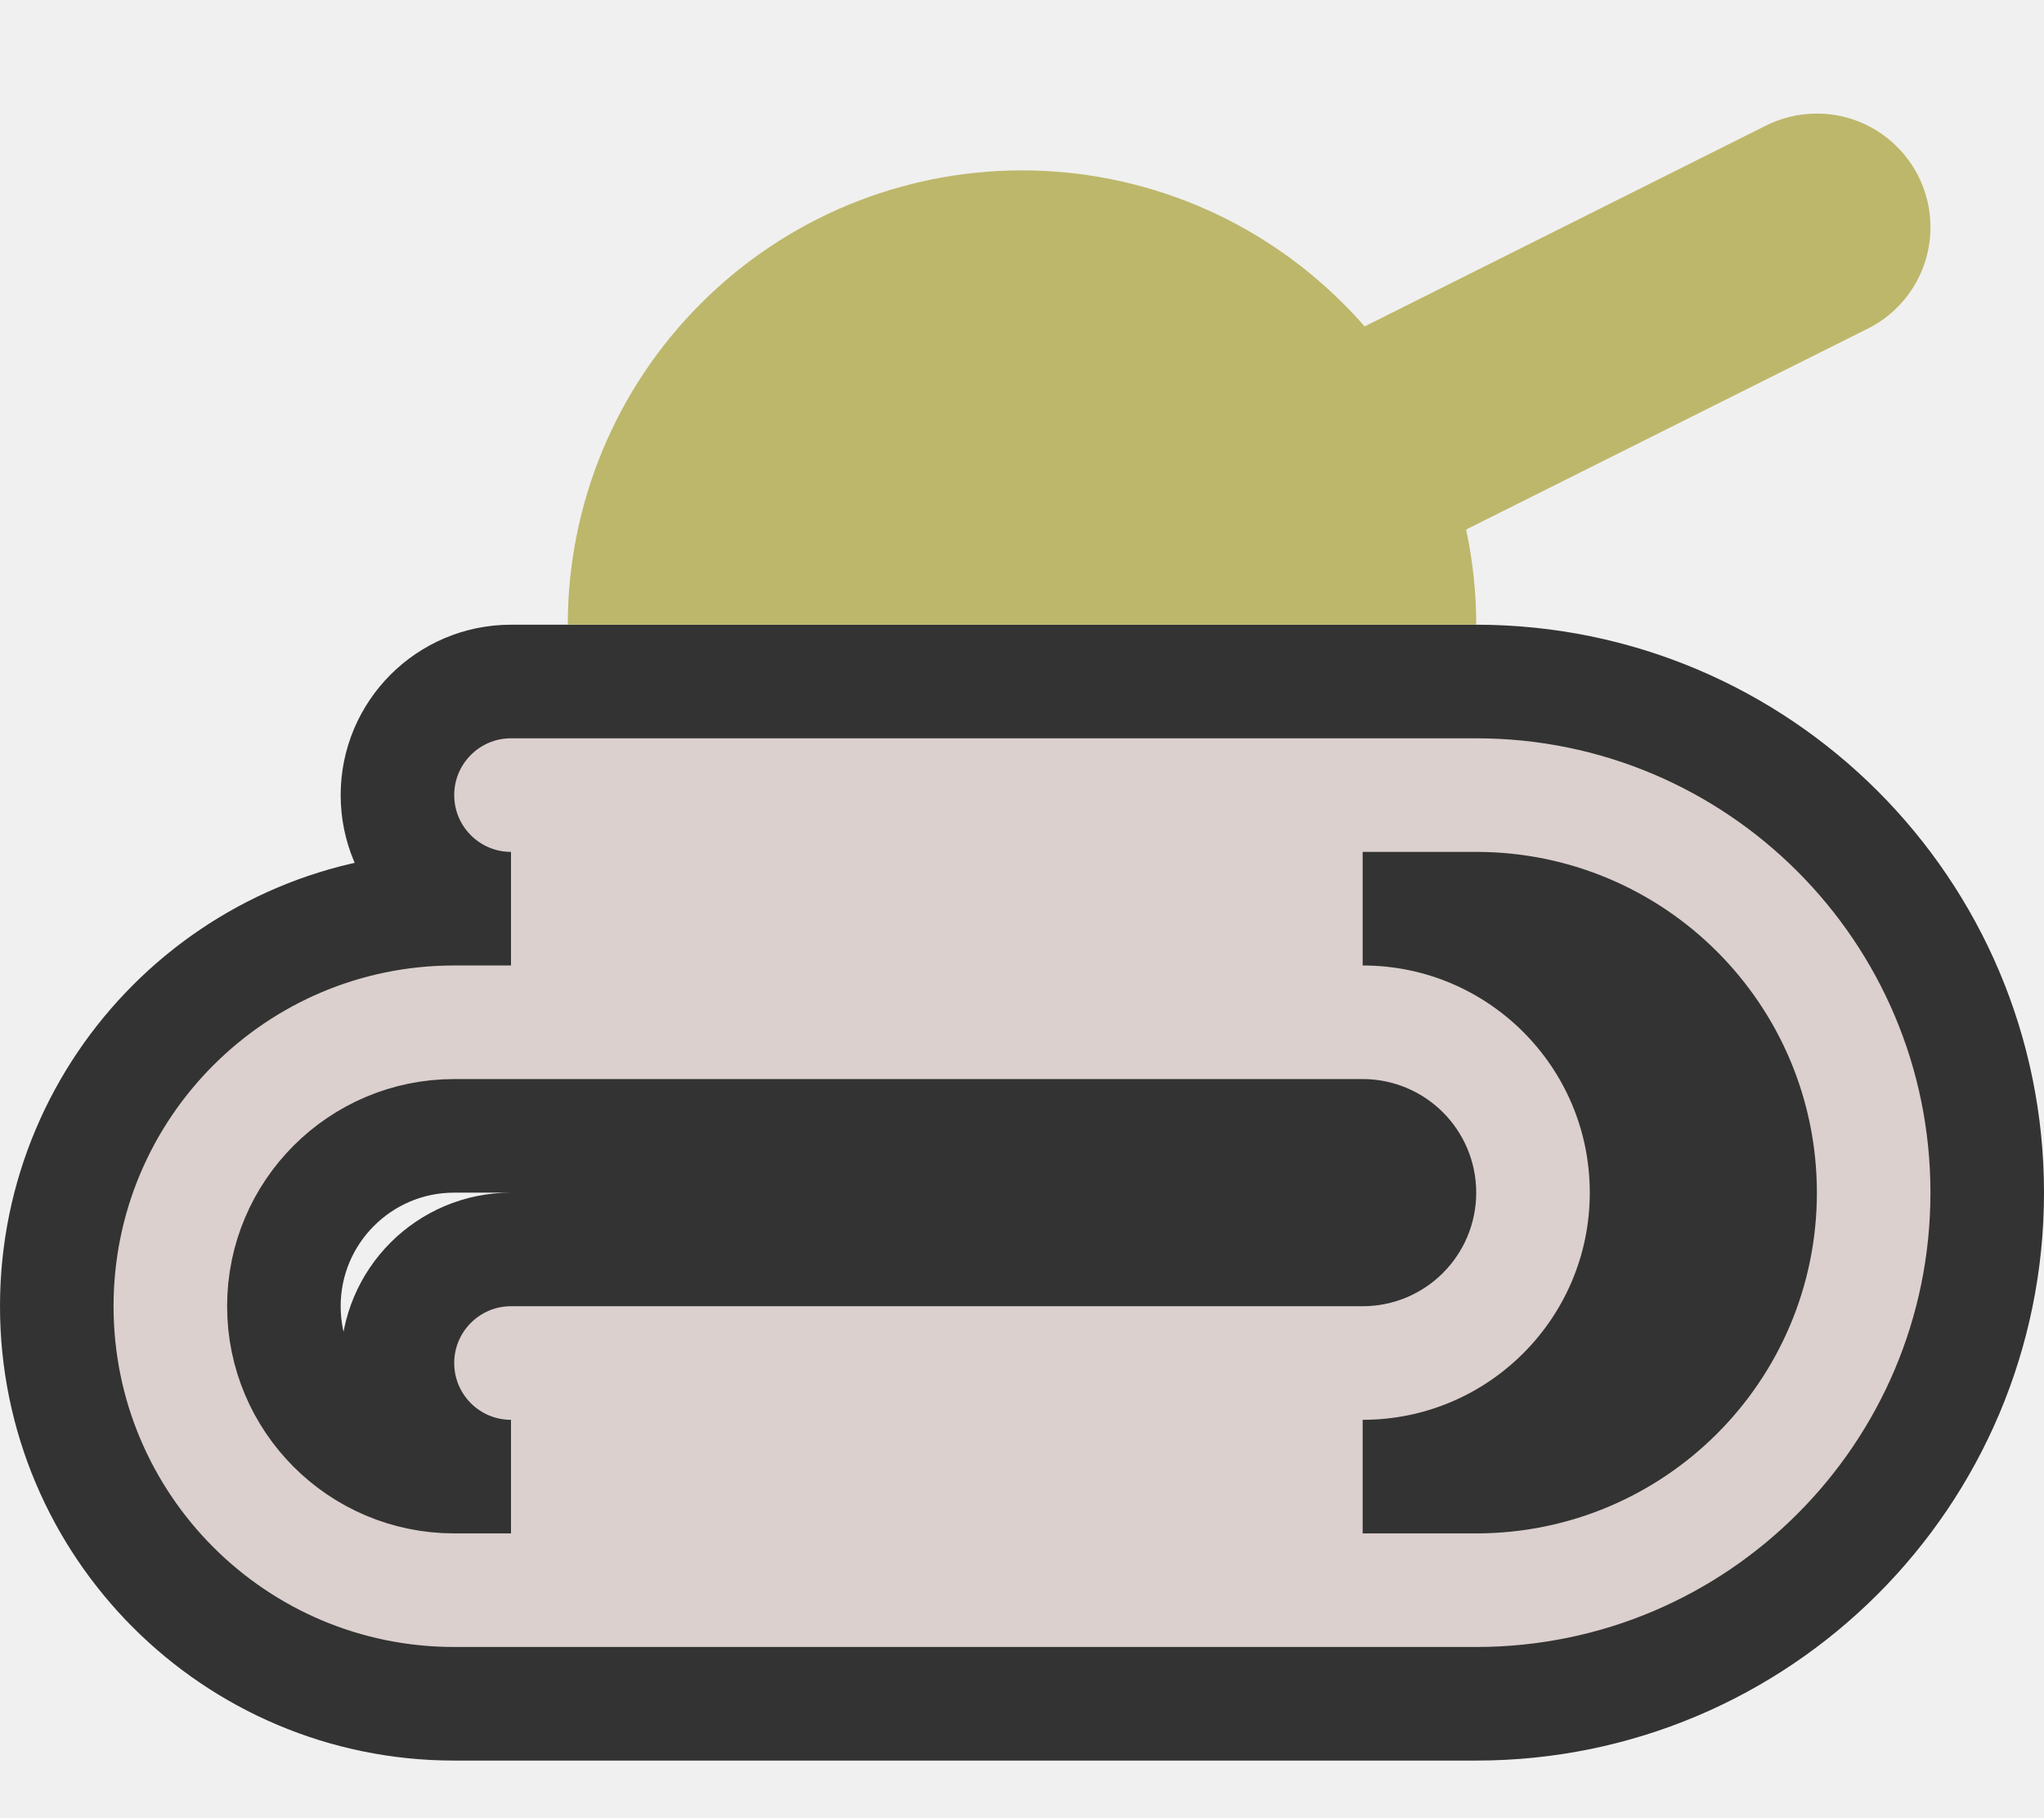
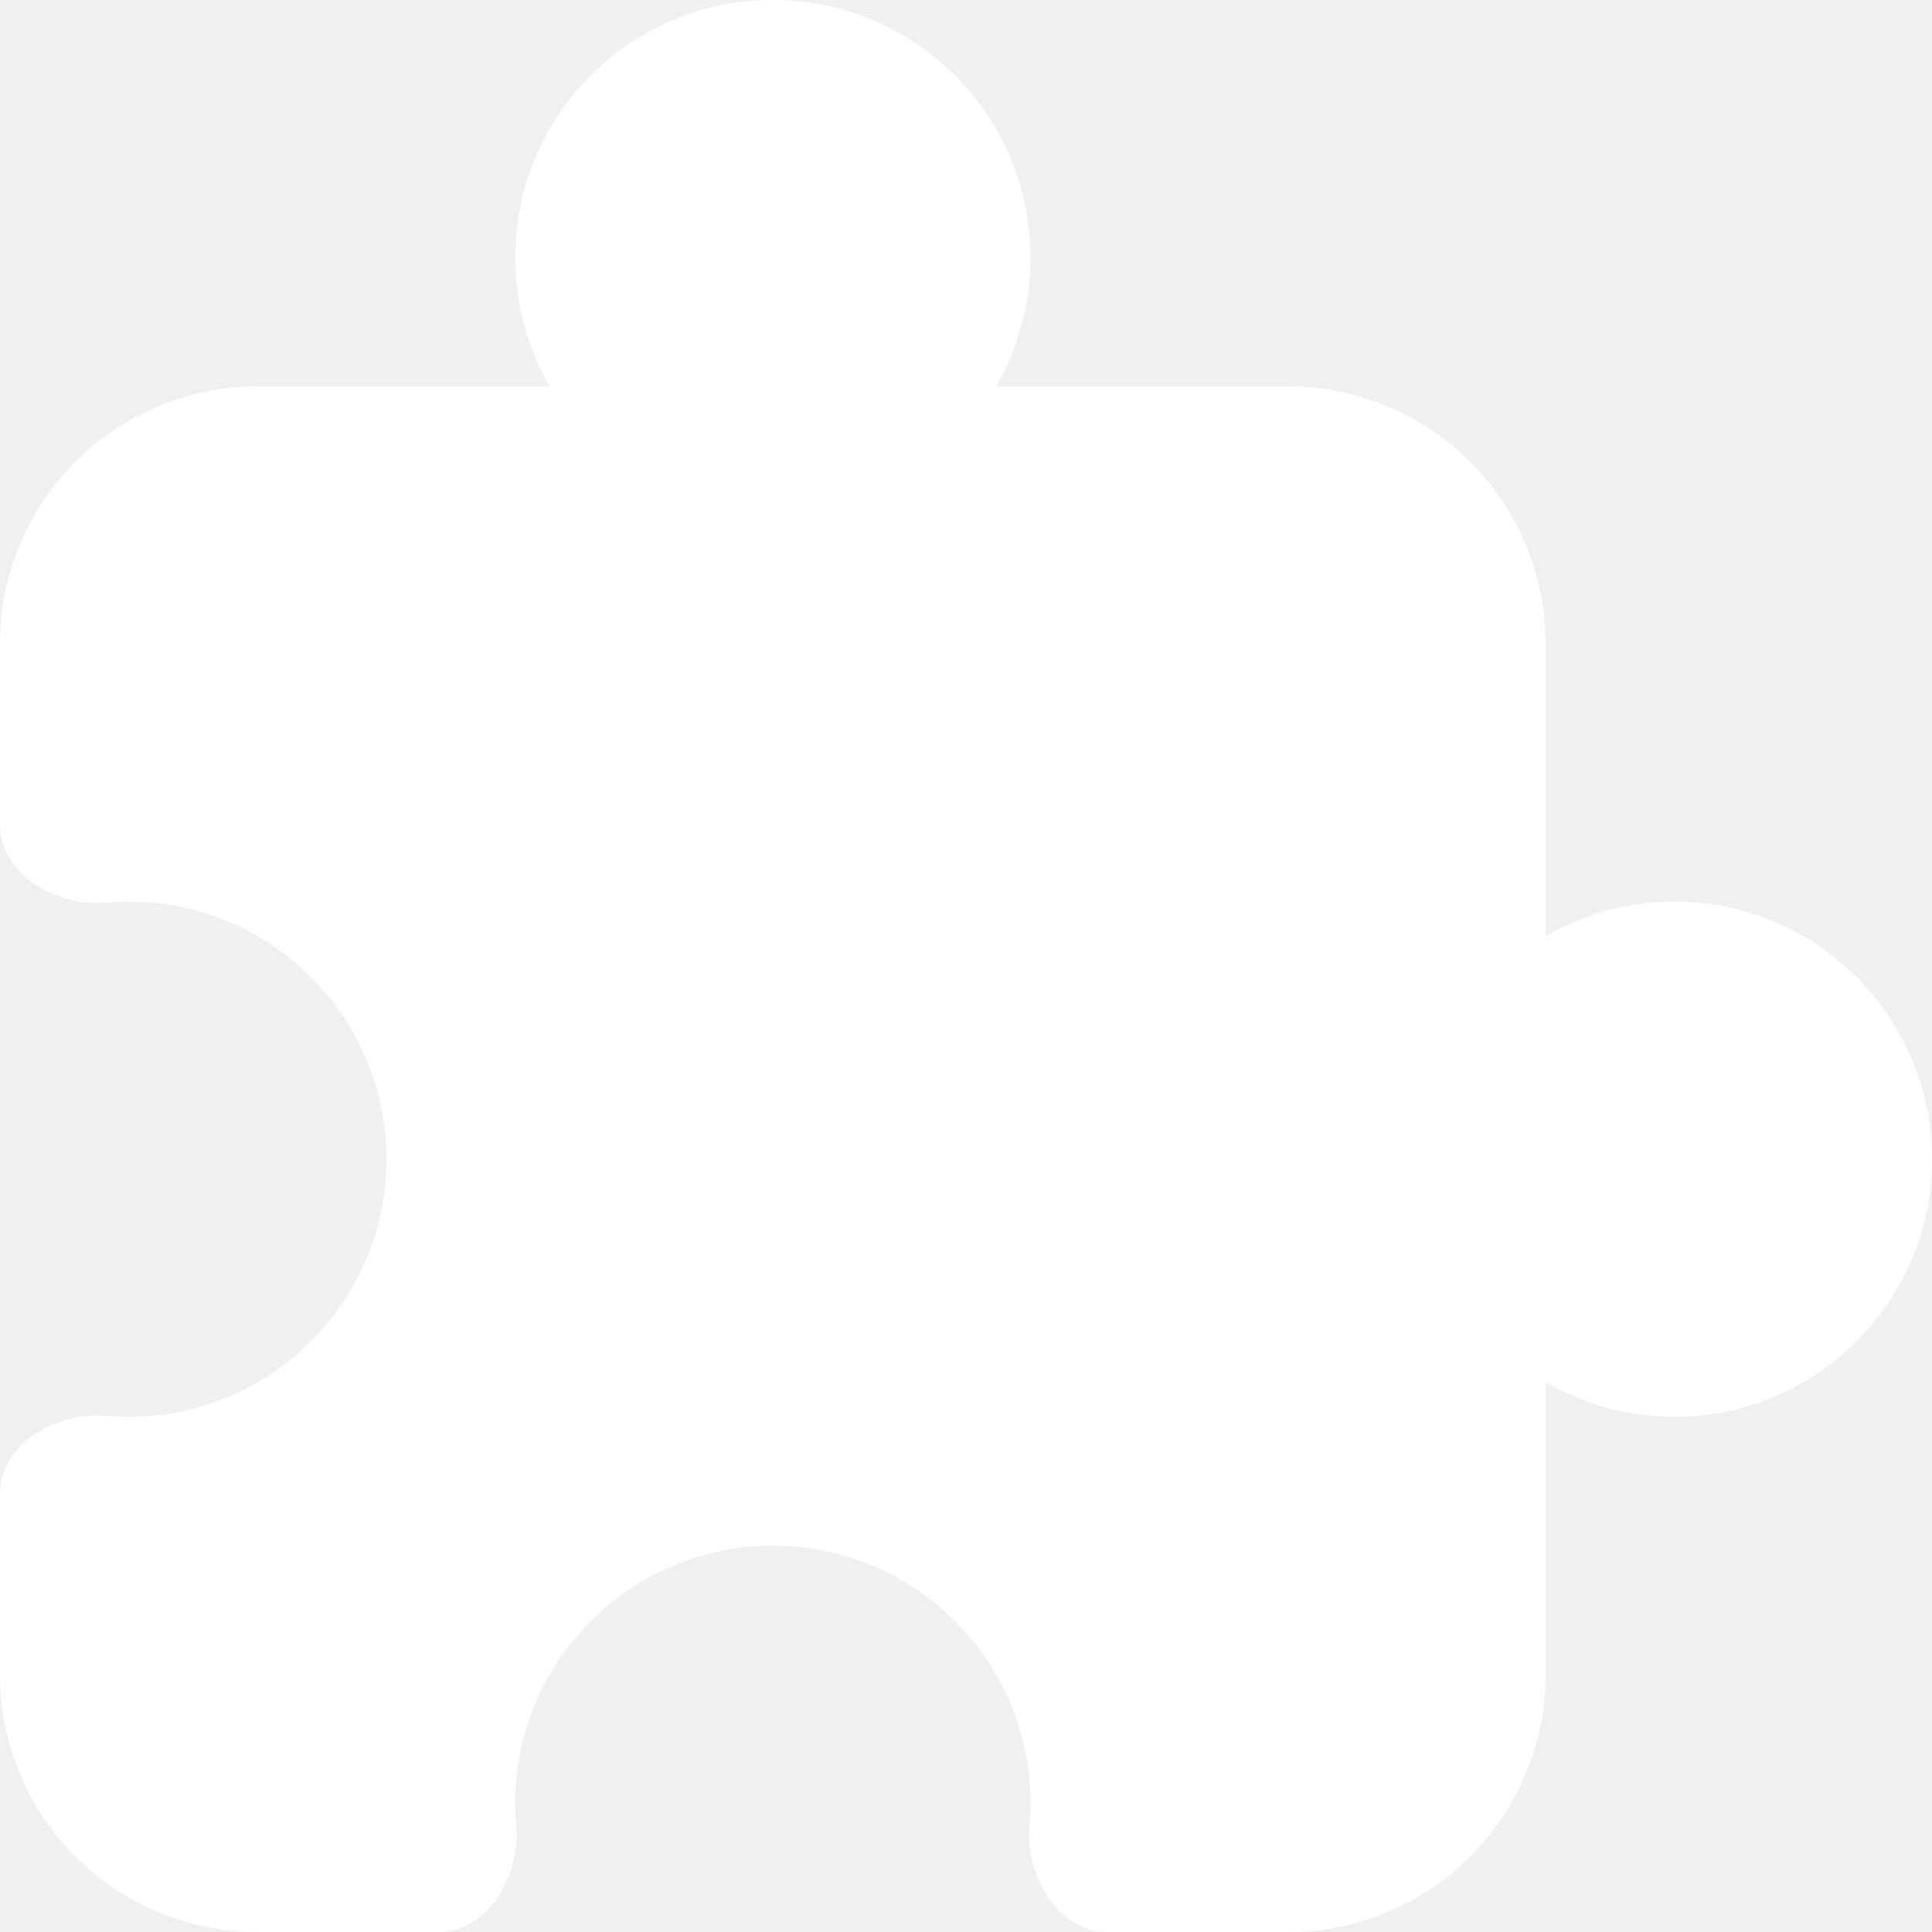
- <svg xmlns="http://www.w3.org/2000/svg" width="18" height="16" viewBox="0 0 18 16" fill="none">
-   <path d="M13 6C15.485 6 17.5 8.015 17.5 10.5C17.5 12.985 15.485 15 13 15L4 15C2.067 15 0.5 13.433 0.5 11.5C0.5 9.567 2.067 8 4 8L4.5 8C3.948 8 3.5 7.552 3.5 7C3.5 6.448 3.948 6 4.5 6L13 6ZM15.5 10.5C15.5 9.119 14.381 8 13 8L12 8C13.381 8 14.5 9.119 14.5 10.5C14.5 11.881 13.381 13 12 13L13 13C14.381 13 15.5 11.881 15.5 10.5ZM4 13L4.5 13C3.947 13 3.5 12.552 3.5 12C3.5 11.448 3.948 11 4.5 11L12 11C12.276 11 12.5 10.776 12.5 10.5C12.5 10.224 12.276 10 12 10L4 10C3.172 10 2.5 10.672 2.5 11.5C2.5 12.328 3.172 13 4 13Z" fill="#DBD0CE" stroke="#333333" />
-   <path d="M16.427 2.904C16.766 2.744 17 2.399 17 2C17 1.448 16.552 1 16 1C15.832 1 15.674 1.041 15.535 1.114L12.017 2.874C11.957 2.804 11.894 2.737 11.828 2.672C11.078 1.921 10.061 1.5 9 1.5C7.939 1.5 6.922 1.921 6.172 2.672C5.421 3.422 5 4.439 5 5.5L13 5.5C13 5.216 12.97 4.936 12.911 4.662L16.427 2.904Z" fill="#BDB76B" />
+ <svg xmlns="http://www.w3.org/2000/svg" width="16" height="16" viewBox="0 0 16 16" fill="none">
+   <g id="attachment_icon">
+     <path id="Union" d="M8.249 3.2C8.43 2.886 8.534 2.522 8.534 2.133C8.534 0.955 7.579 0 6.4 0C5.222 0 4.267 0.955 4.267 2.133C4.267 2.522 4.371 2.886 4.552 3.2H2.133C0.955 3.2 0 4.155 0 5.333V6.827C0 7.238 0.465 7.512 0.875 7.475C0.938 7.469 1.002 7.467 1.067 7.467C2.245 7.467 3.2 8.422 3.2 9.6C3.2 10.778 2.245 11.733 1.067 11.733C1.002 11.733 0.938 11.73 0.875 11.725C0.465 11.688 0 11.962 0 12.373V13.867C0 15.045 0.955 16 2.133 16H3.628C4.038 16 4.312 15.535 4.275 15.126C4.27 15.063 4.267 14.999 4.267 14.934C4.267 13.756 5.222 12.801 6.4 12.801C7.579 12.801 8.534 13.756 8.534 14.934C8.534 14.999 8.531 15.063 8.525 15.126C8.489 15.535 8.762 16 9.173 16H10.667C11.845 16 12.8 15.045 12.8 13.867V11.448C13.114 11.629 13.478 11.733 13.867 11.733C15.045 11.733 16 10.778 16 9.6C16 8.422 15.045 7.466 13.867 7.466C13.478 7.466 13.114 7.57 12.8 7.752V5.333C12.8 4.155 11.845 3.2 10.667 3.2H8.249Z" fill="white" />
+   </g>
</svg>
